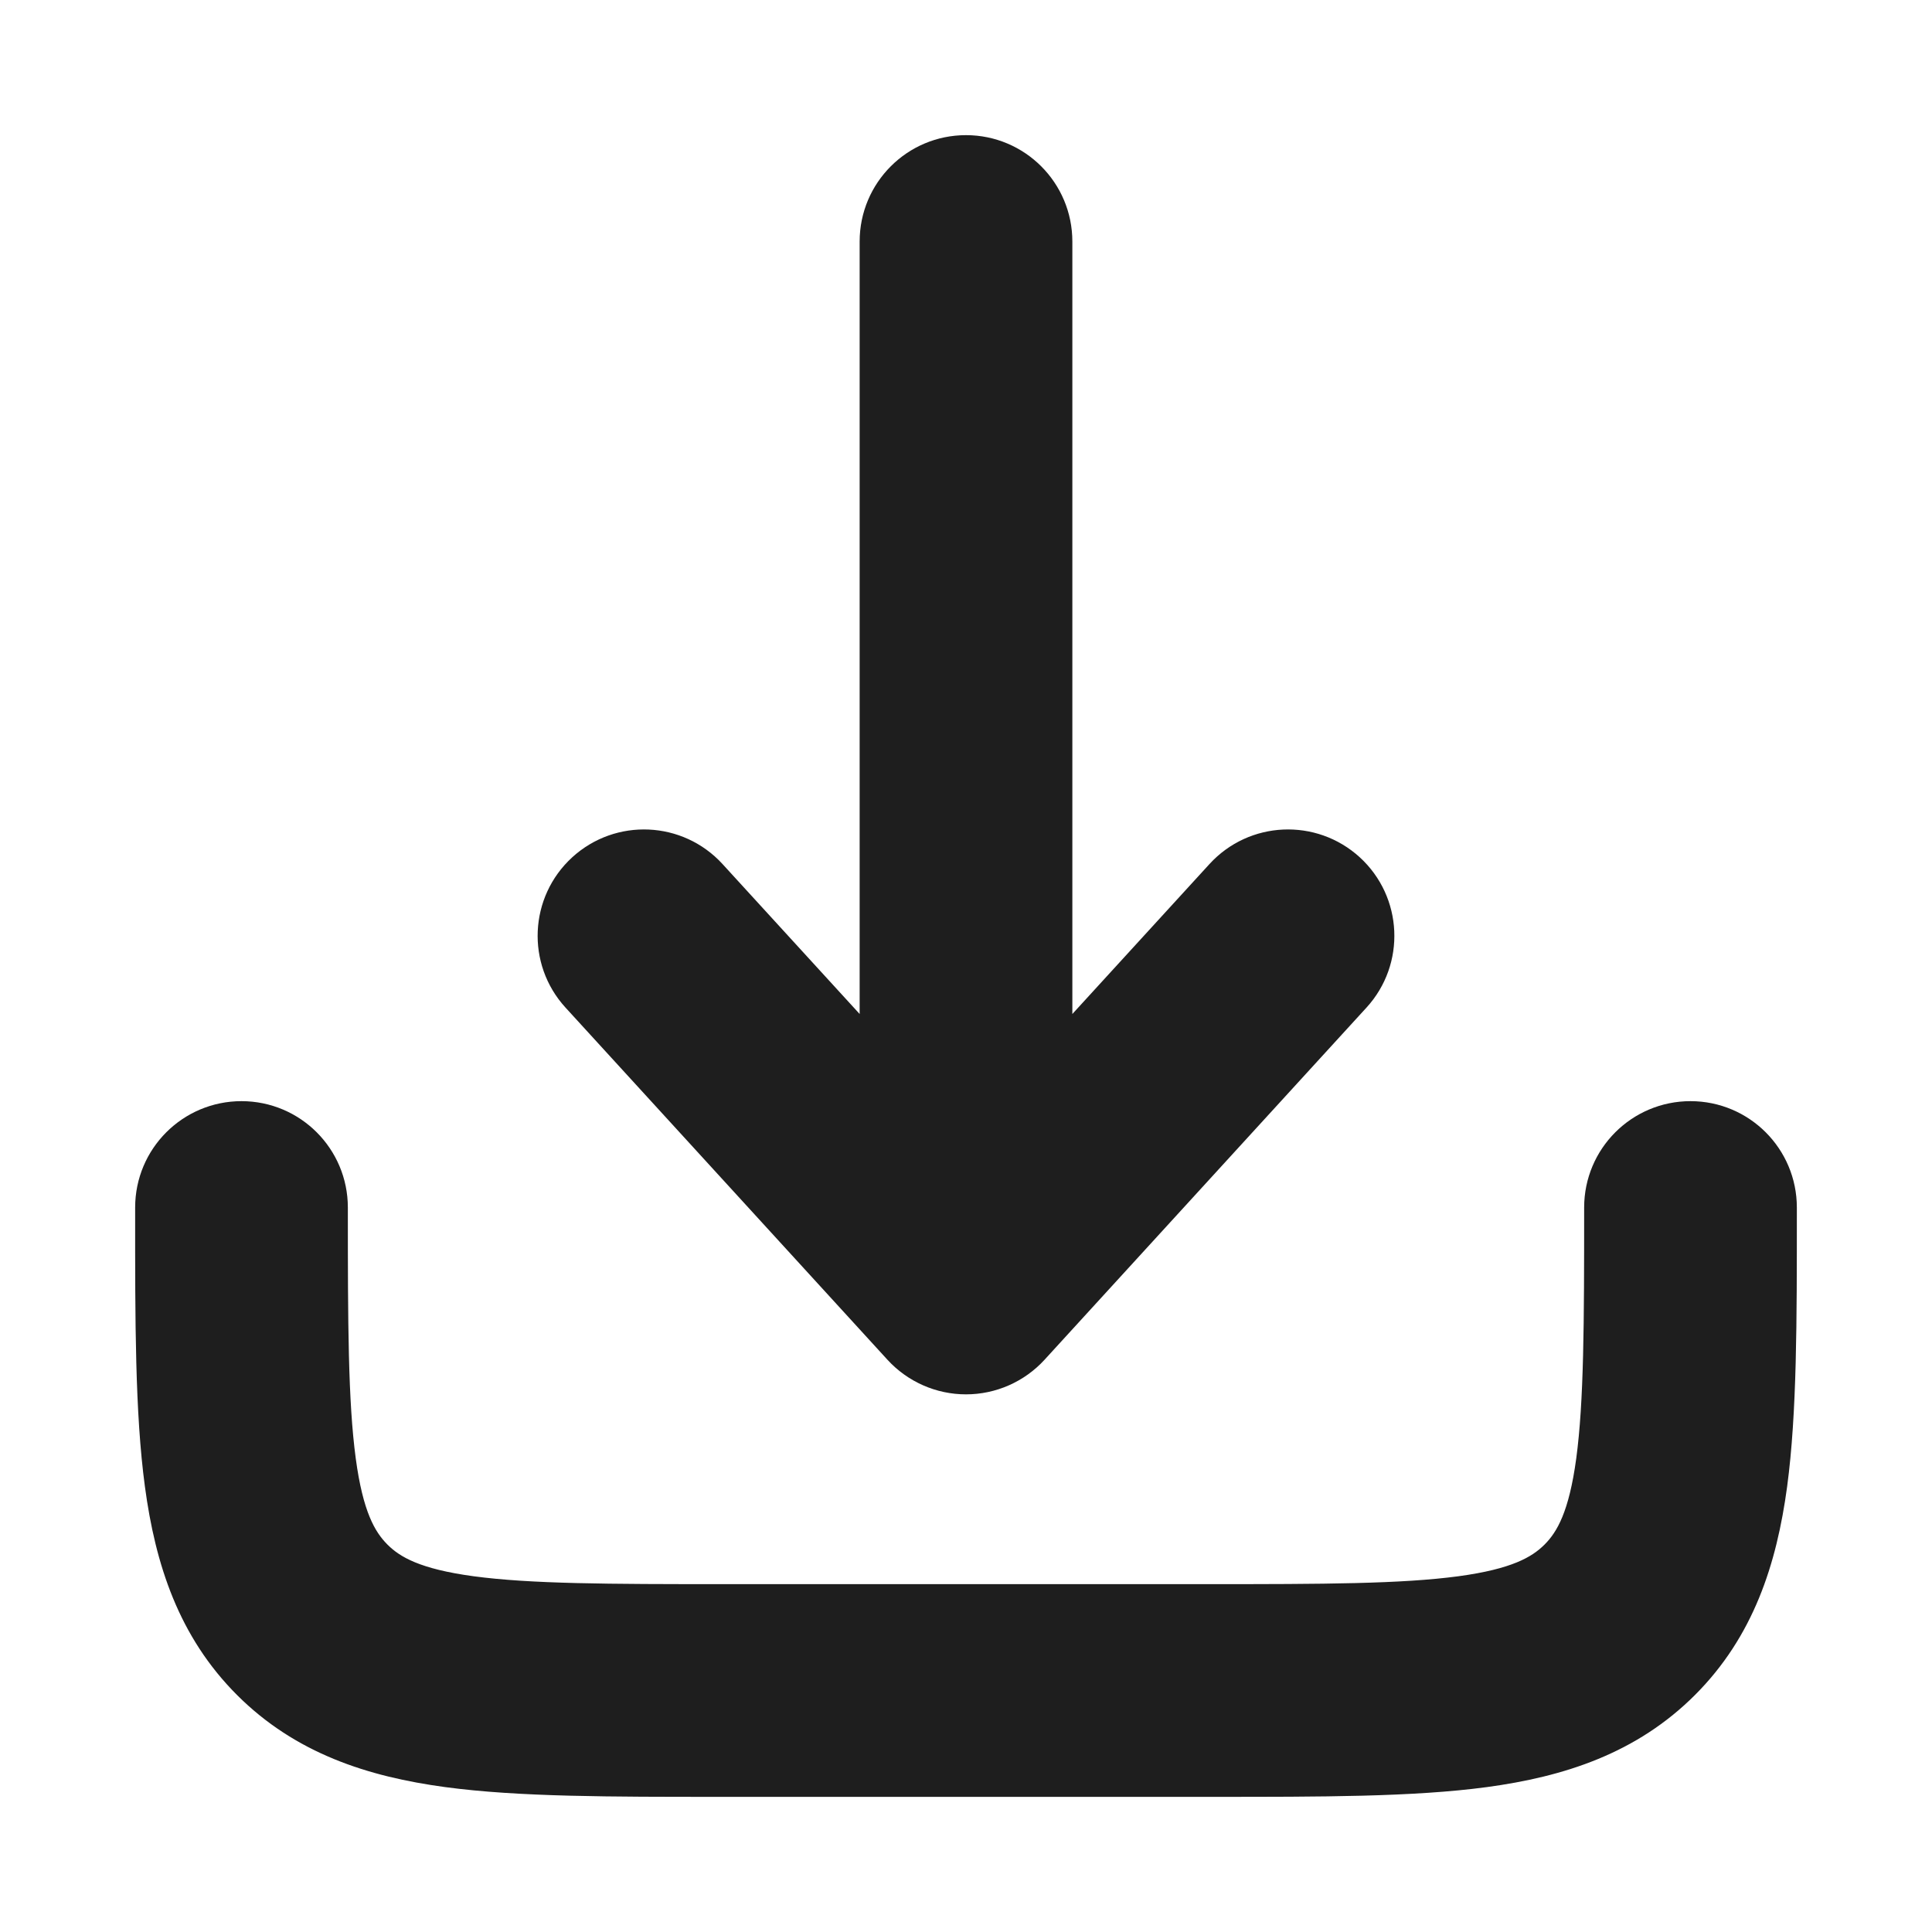
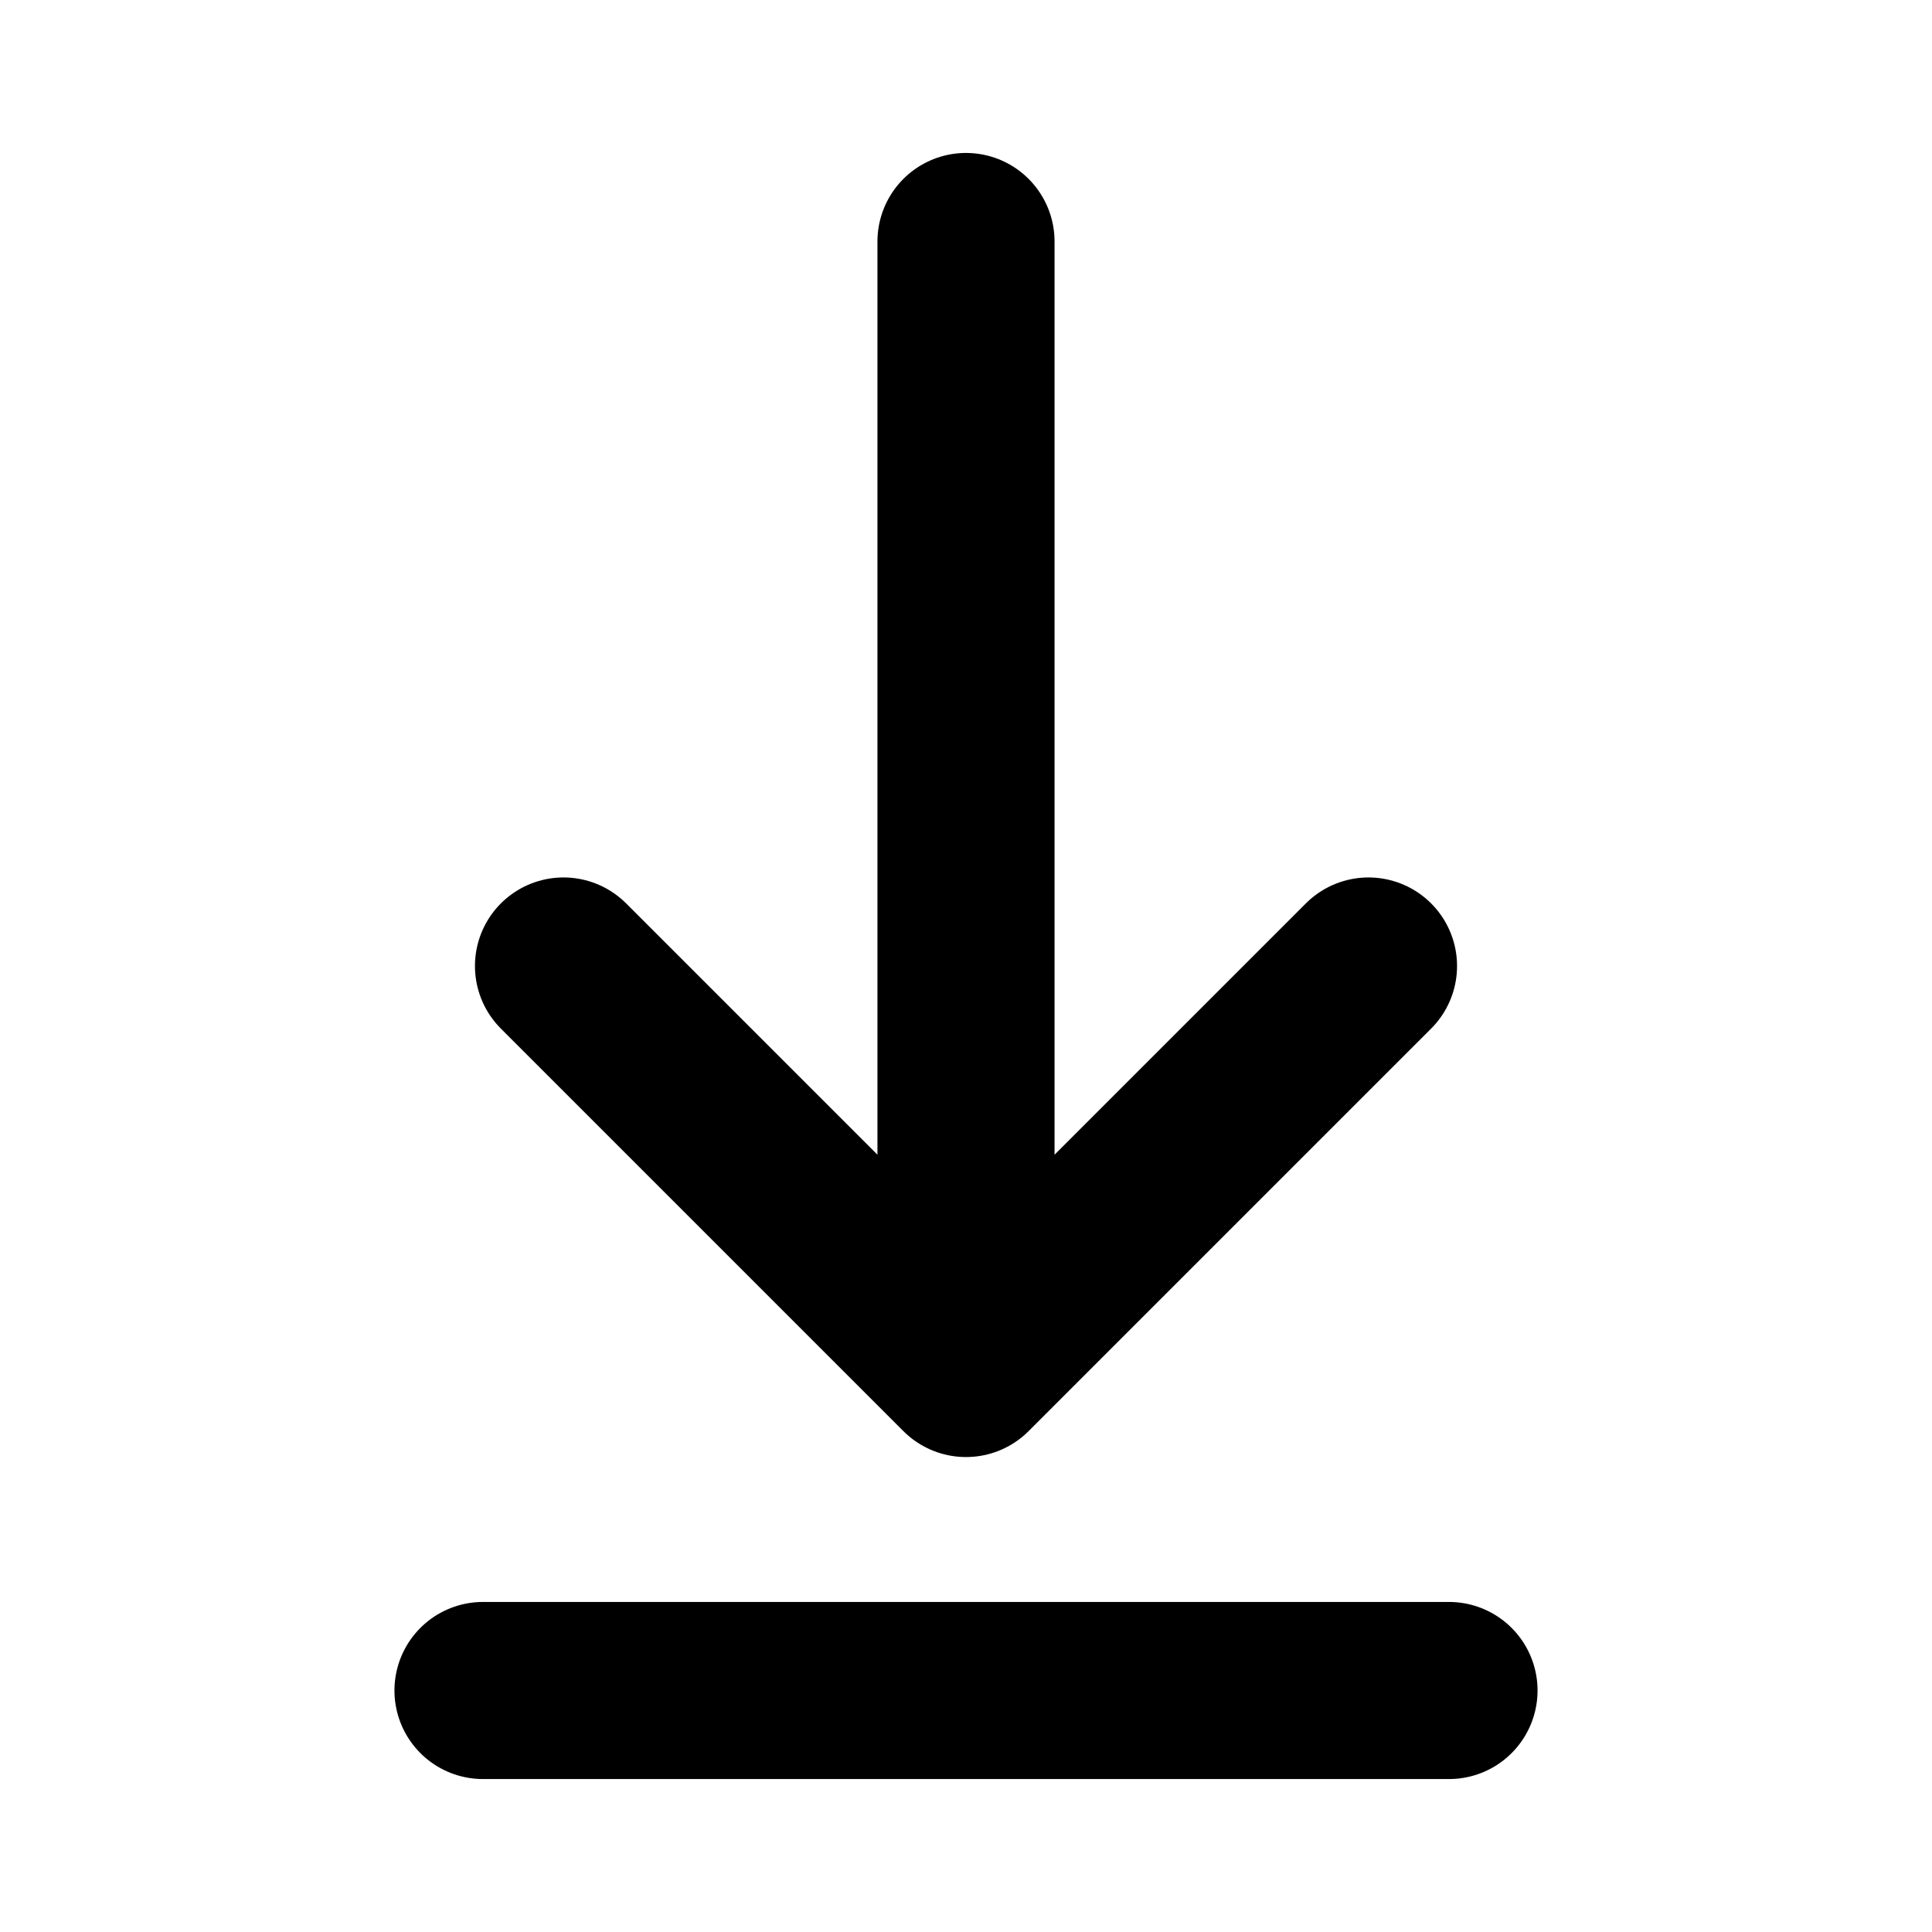
- <svg xmlns="http://www.w3.org/2000/svg" width="42" height="42" viewBox="0 0 42 42" fill="none">
-   <path d="M21 3.438C22.001 3.438 22.812 4.249 22.812 5.25V23.331L26.662 19.121C27.337 18.382 28.484 18.331 29.223 19.006C29.961 19.681 30.013 20.828 29.338 21.566L22.338 29.223C21.994 29.598 21.509 29.812 21 29.812C20.491 29.812 20.006 29.598 19.662 29.223L12.662 21.566C11.987 20.828 12.039 19.681 12.777 19.006C13.516 18.331 14.662 18.382 15.338 19.121L19.188 23.331V5.25C19.188 4.249 19.999 3.438 21 3.438Z" fill="#1E1E1E" stroke="#1E1E1E" />
-   <path d="M36.75 24.438C37.751 24.438 38.562 25.249 38.562 26.25V26.346C38.562 28.726 38.564 30.694 38.355 32.252C38.135 33.882 37.656 35.332 36.494 36.494C35.332 37.656 33.882 38.135 32.252 38.355C30.694 38.564 28.726 38.562 26.346 38.562H15.654C13.274 38.562 11.306 38.564 9.748 38.355C8.118 38.135 6.668 37.656 5.506 36.494C4.344 35.332 3.865 33.882 3.646 32.252C3.436 30.694 3.437 28.726 3.438 26.346V26.25C3.438 25.249 4.249 24.438 5.25 24.438C6.251 24.438 7.062 25.249 7.062 26.25C7.062 28.776 7.066 30.489 7.238 31.77C7.403 32.998 7.693 33.554 8.069 33.931C8.445 34.307 9.002 34.596 10.23 34.762C11.511 34.934 13.224 34.938 15.75 34.938H26.25C28.776 34.938 30.489 34.934 31.77 34.762C32.998 34.596 33.554 34.307 33.931 33.931C34.307 33.554 34.596 32.998 34.762 31.77C34.934 30.489 34.938 28.776 34.938 26.25C34.938 25.249 35.749 24.438 36.75 24.438Z" fill="#1E1E1E" stroke="#1E1E1E" />
+ <svg xmlns="http://www.w3.org/2000/svg" width="800px" height="800px" viewBox="0 0 24 24" fill="none">
+   <g id="Interface / Download">
+     <path id="Vector" d="M6 21H18M12 3V17M12 17L17 12M12 17L7 12" stroke="#000000" stroke-width="2.2" stroke-linecap="round" stroke-linejoin="round" />
+   </g>
</svg>
